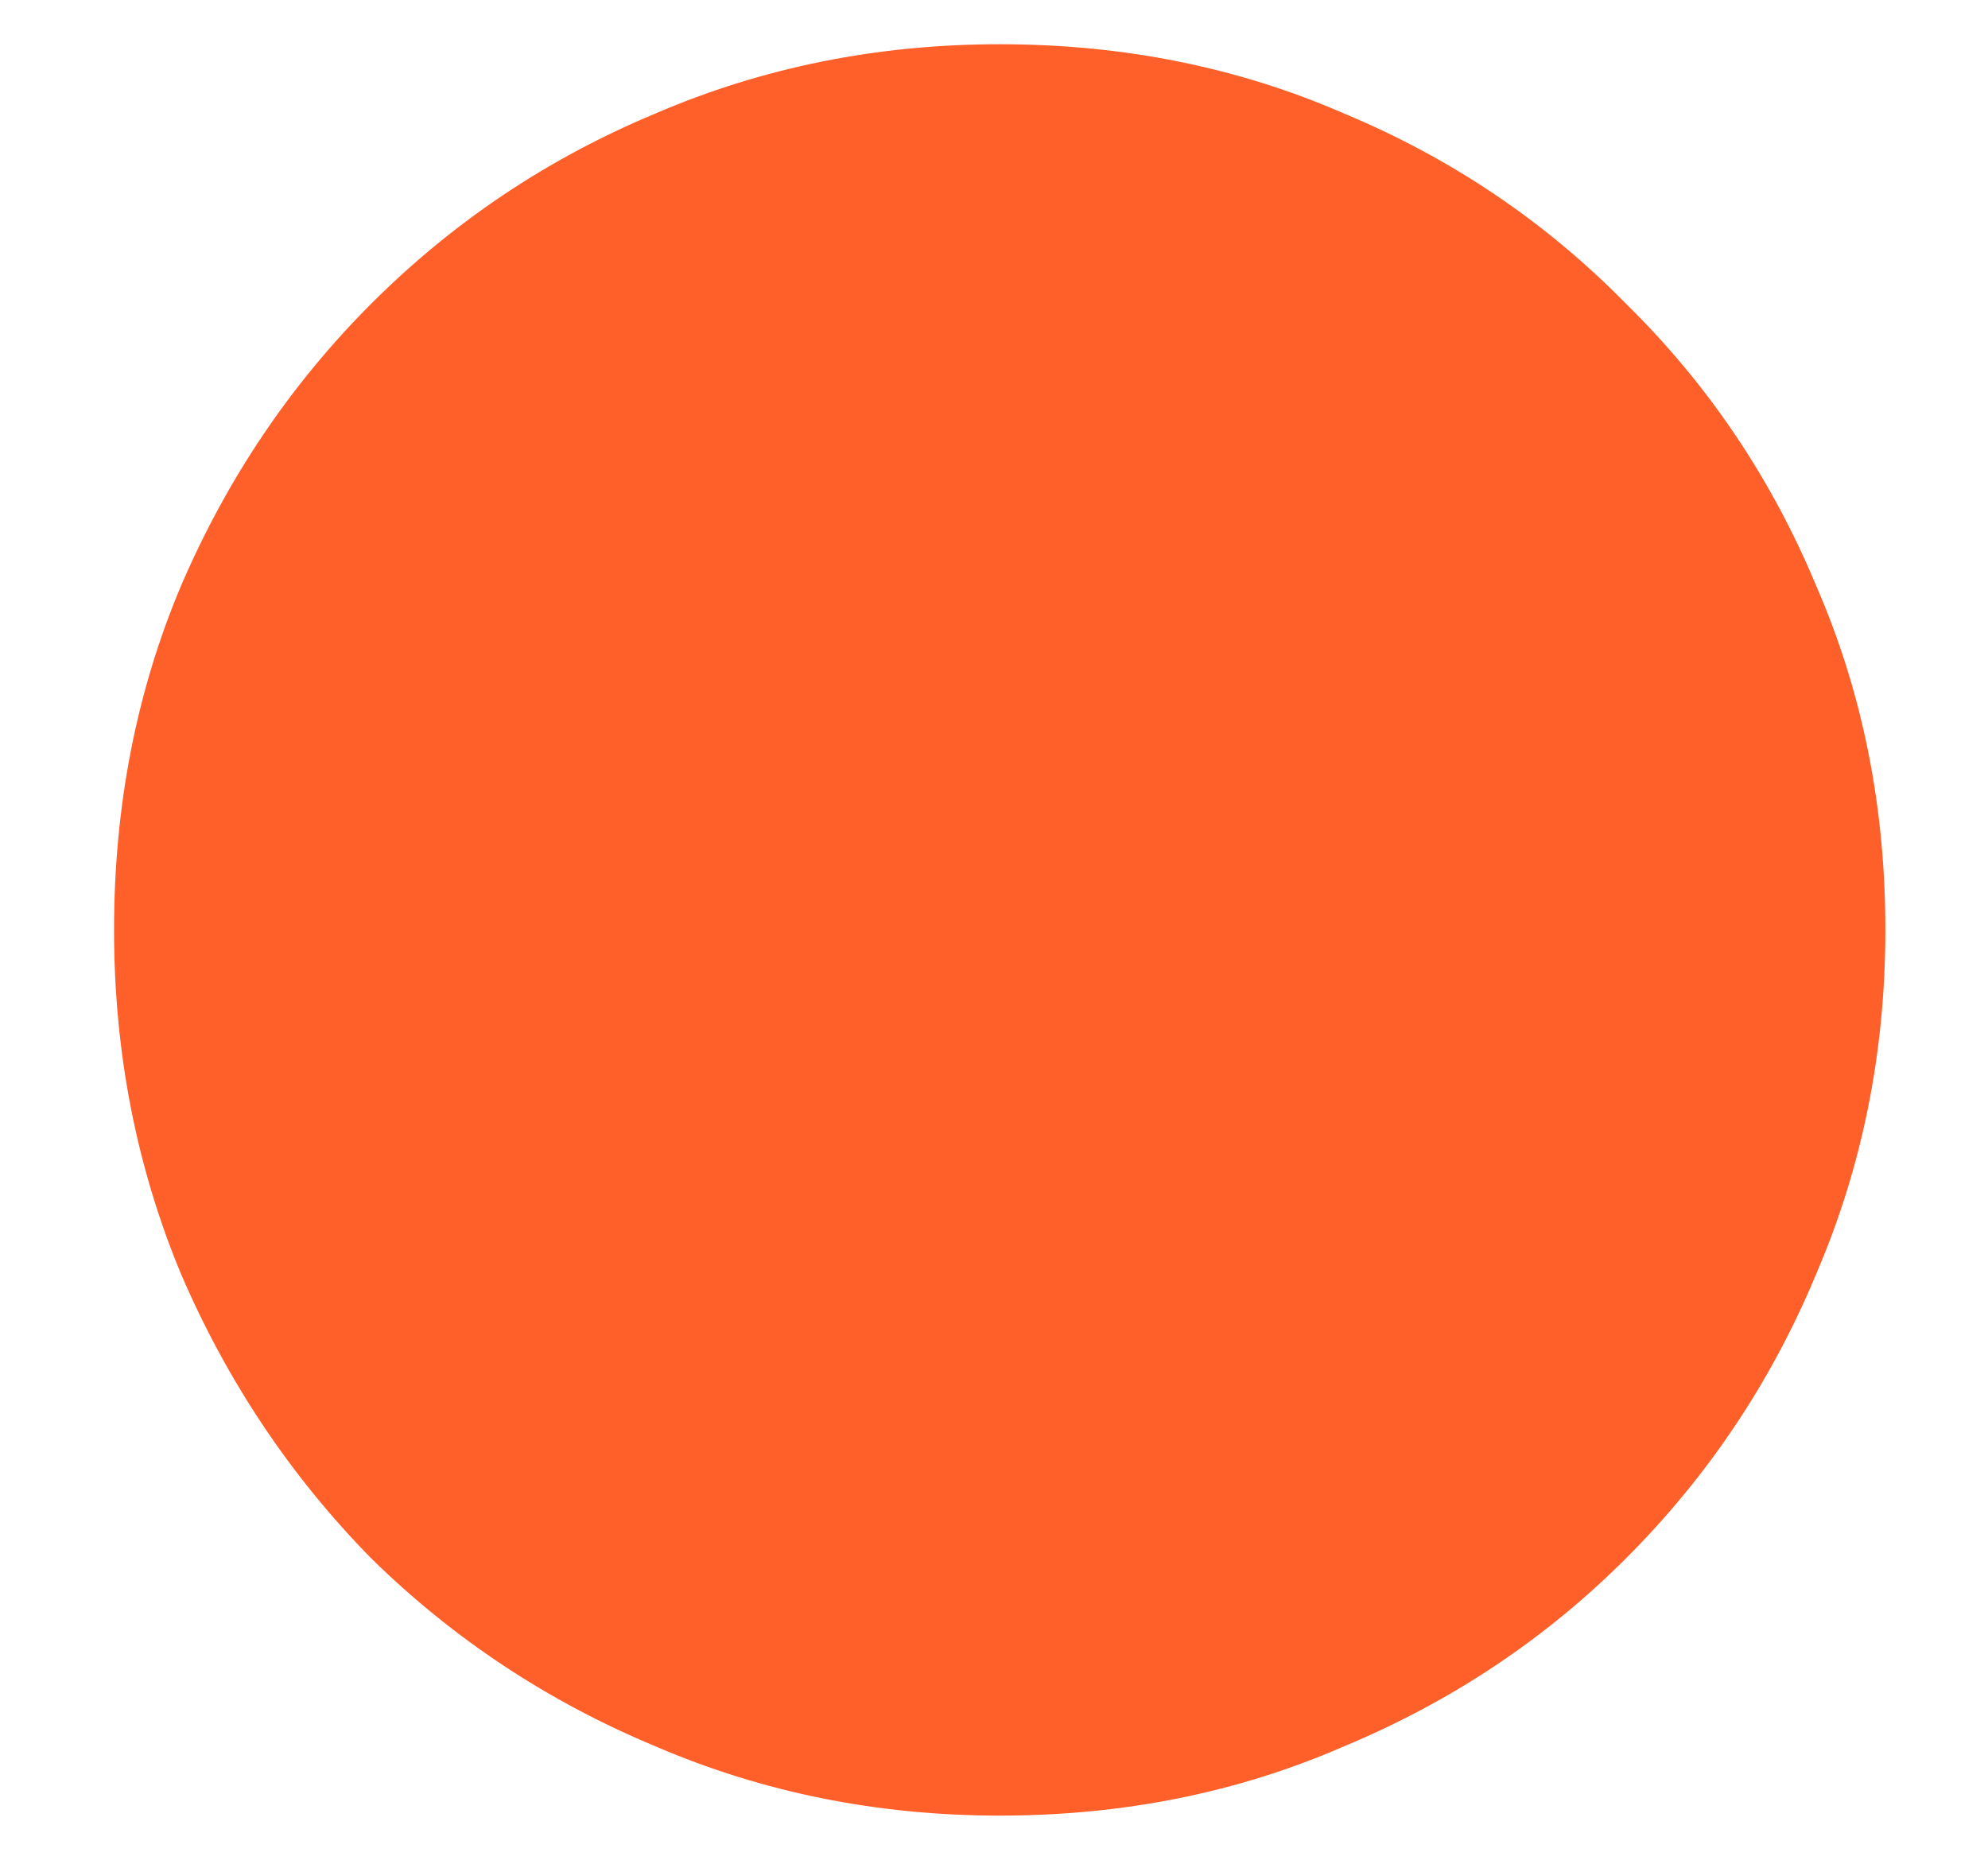
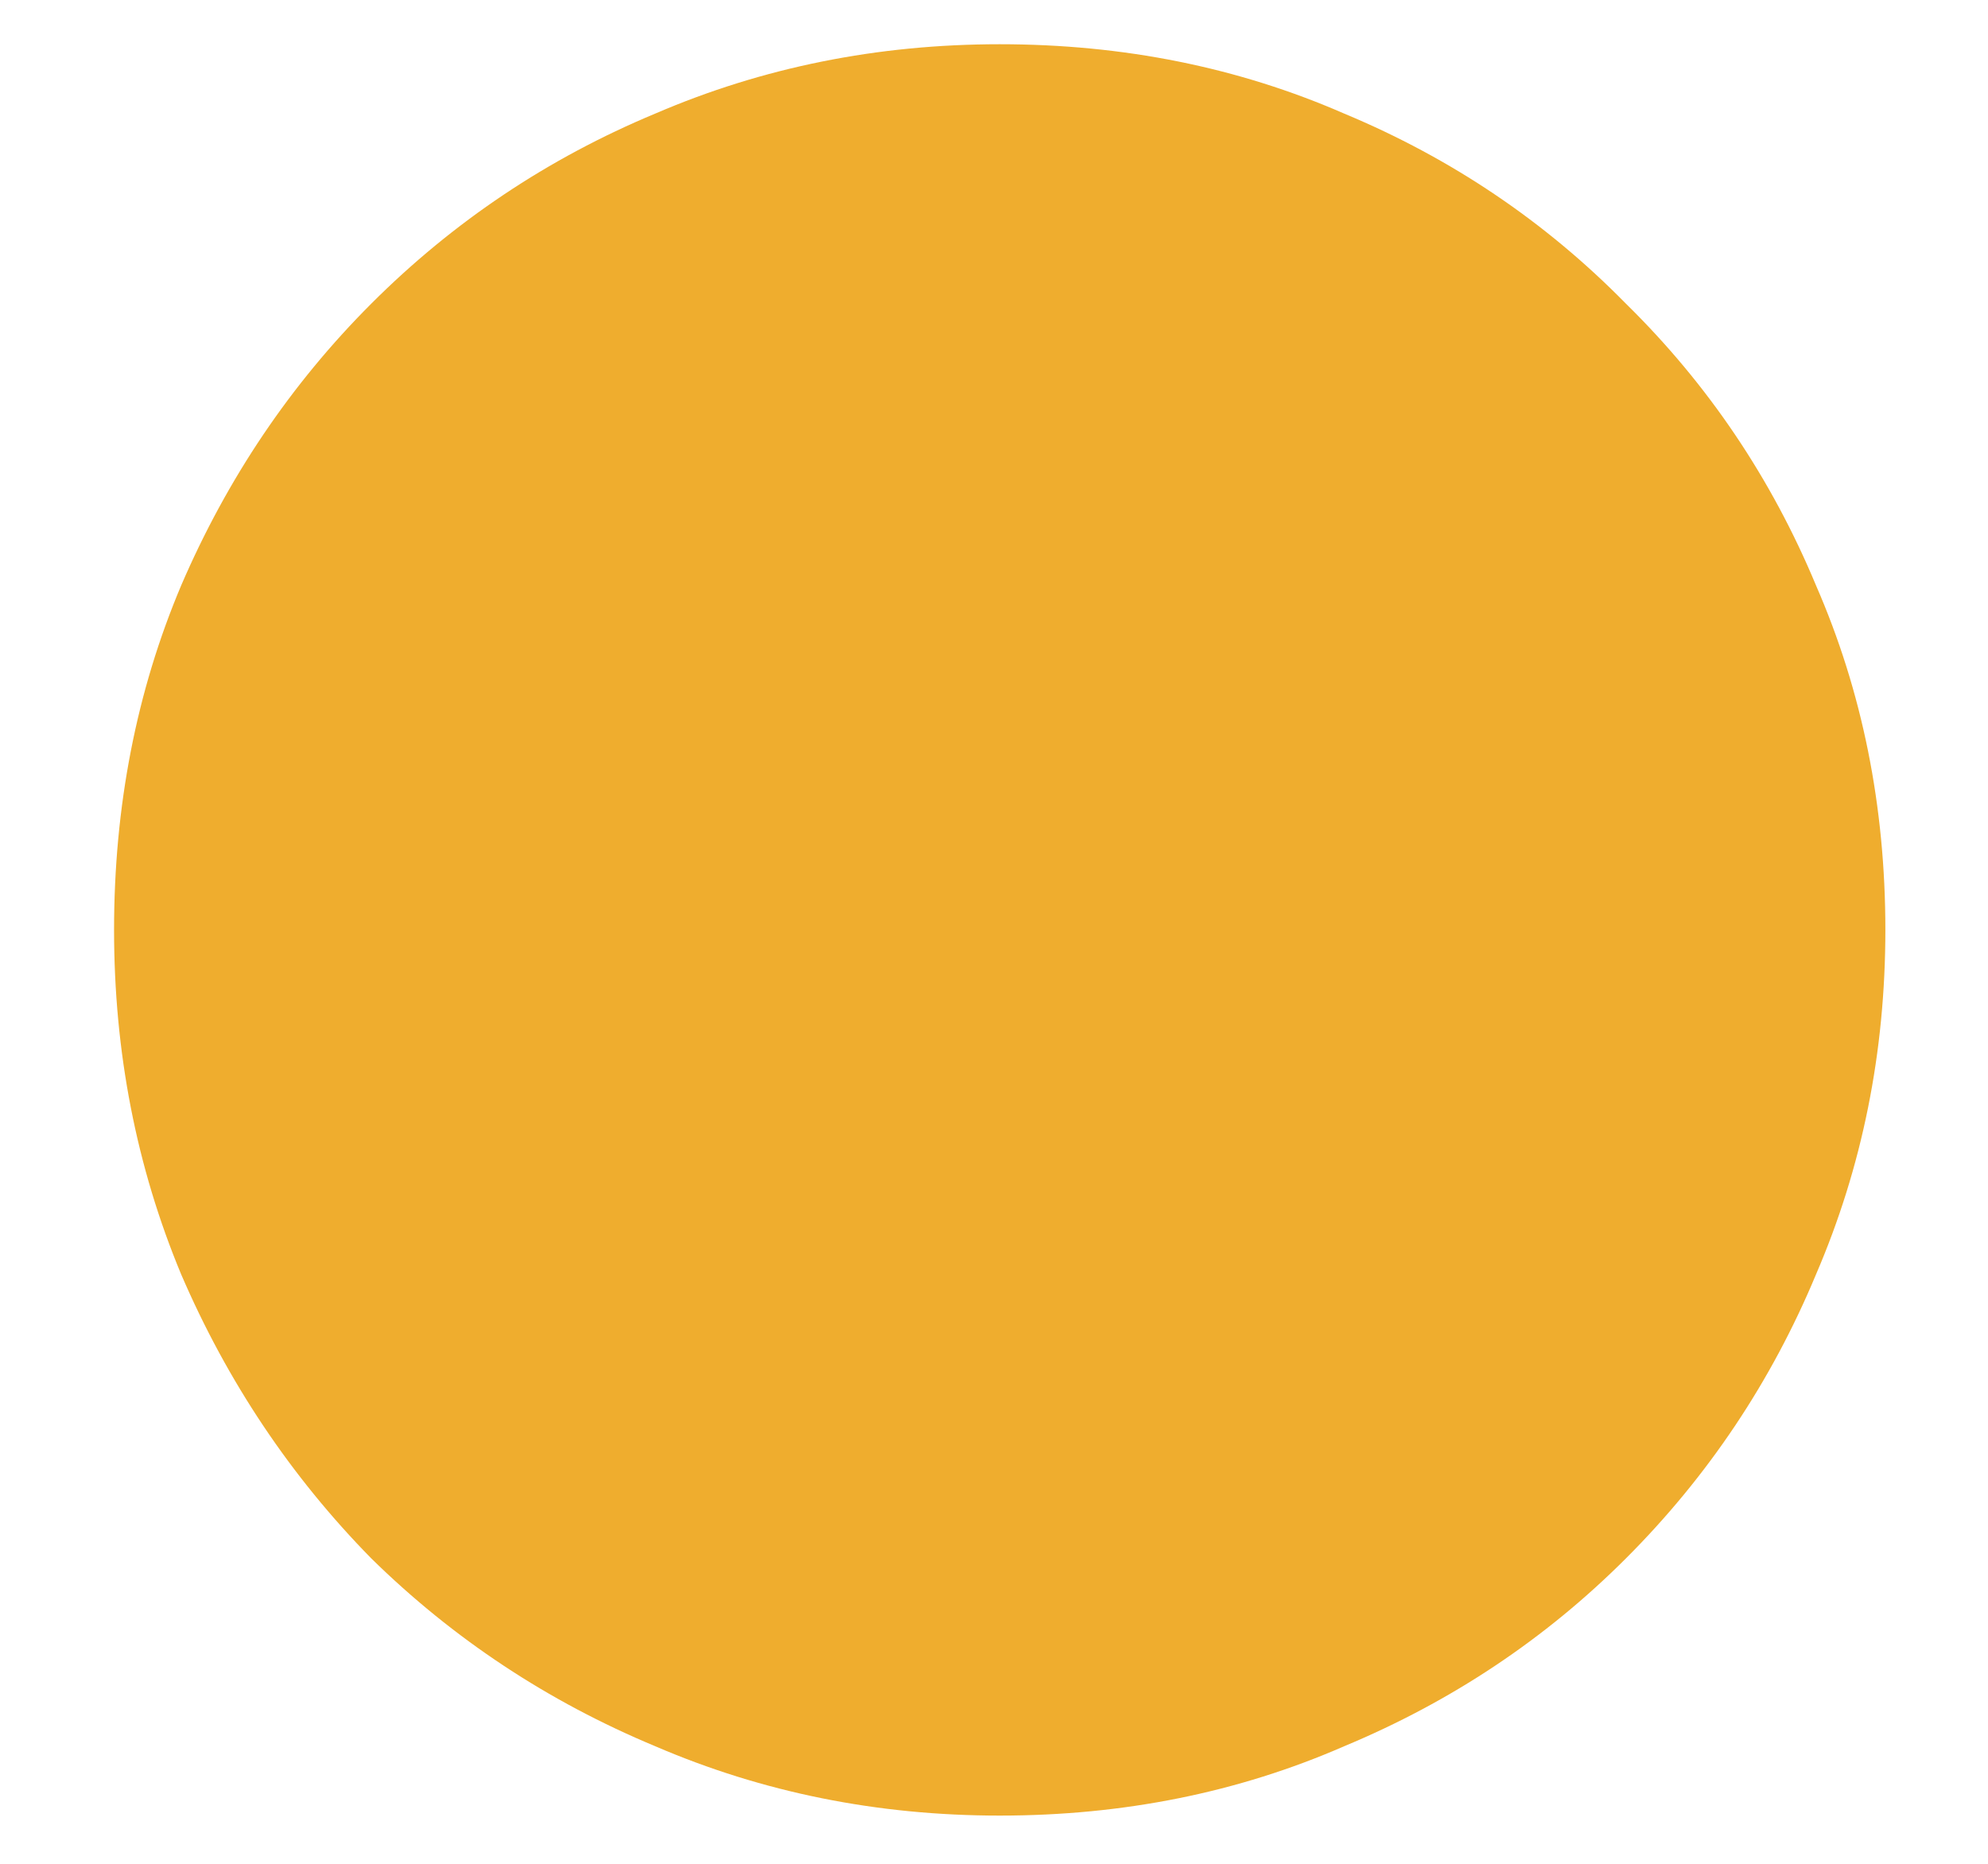
<svg xmlns="http://www.w3.org/2000/svg" width="16" height="15" viewBox="0 0 16 15" fill="none">
-   <path d="M8.046 14.612C7.062 14.612 6.138 14.426 5.274 14.054C4.41 13.694 3.648 13.19 2.988 12.542C2.34 11.882 1.83 11.12 1.458 10.256C1.098 9.392 0.918 8.468 0.918 7.484C0.918 6.488 1.098 5.564 1.458 4.712C1.83 3.848 2.34 3.092 2.988 2.444C3.648 1.784 4.41 1.274 5.274 0.914C6.138 0.542 7.062 0.356 8.046 0.356C9.042 0.356 9.966 0.542 10.818 0.914C11.682 1.274 12.438 1.784 13.086 2.444C13.746 3.092 14.256 3.848 14.616 4.712C14.988 5.564 15.174 6.488 15.174 7.484C15.174 8.468 14.988 9.392 14.616 10.256C14.256 11.12 13.746 11.882 13.086 12.542C12.438 13.19 11.682 13.694 10.818 14.054C9.966 14.426 9.042 14.612 8.046 14.612Z" fill="#FF5F29" />
+   <path d="M8.046 14.612C7.062 14.612 6.138 14.426 5.274 14.054C4.41 13.694 3.648 13.19 2.988 12.542C2.34 11.882 1.83 11.12 1.458 10.256C1.098 9.392 0.918 8.468 0.918 7.484C0.918 6.488 1.098 5.564 1.458 4.712C1.83 3.848 2.34 3.092 2.988 2.444C3.648 1.784 4.41 1.274 5.274 0.914C6.138 0.542 7.062 0.356 8.046 0.356C9.042 0.356 9.966 0.542 10.818 0.914C11.682 1.274 12.438 1.784 13.086 2.444C13.746 3.092 14.256 3.848 14.616 4.712C14.988 5.564 15.174 6.488 15.174 7.484C15.174 8.468 14.988 9.392 14.616 10.256C14.256 11.12 13.746 11.882 13.086 12.542C12.438 13.19 11.682 13.694 10.818 14.054C9.966 14.426 9.042 14.612 8.046 14.612Z" fill="#efad2e" />
</svg>
